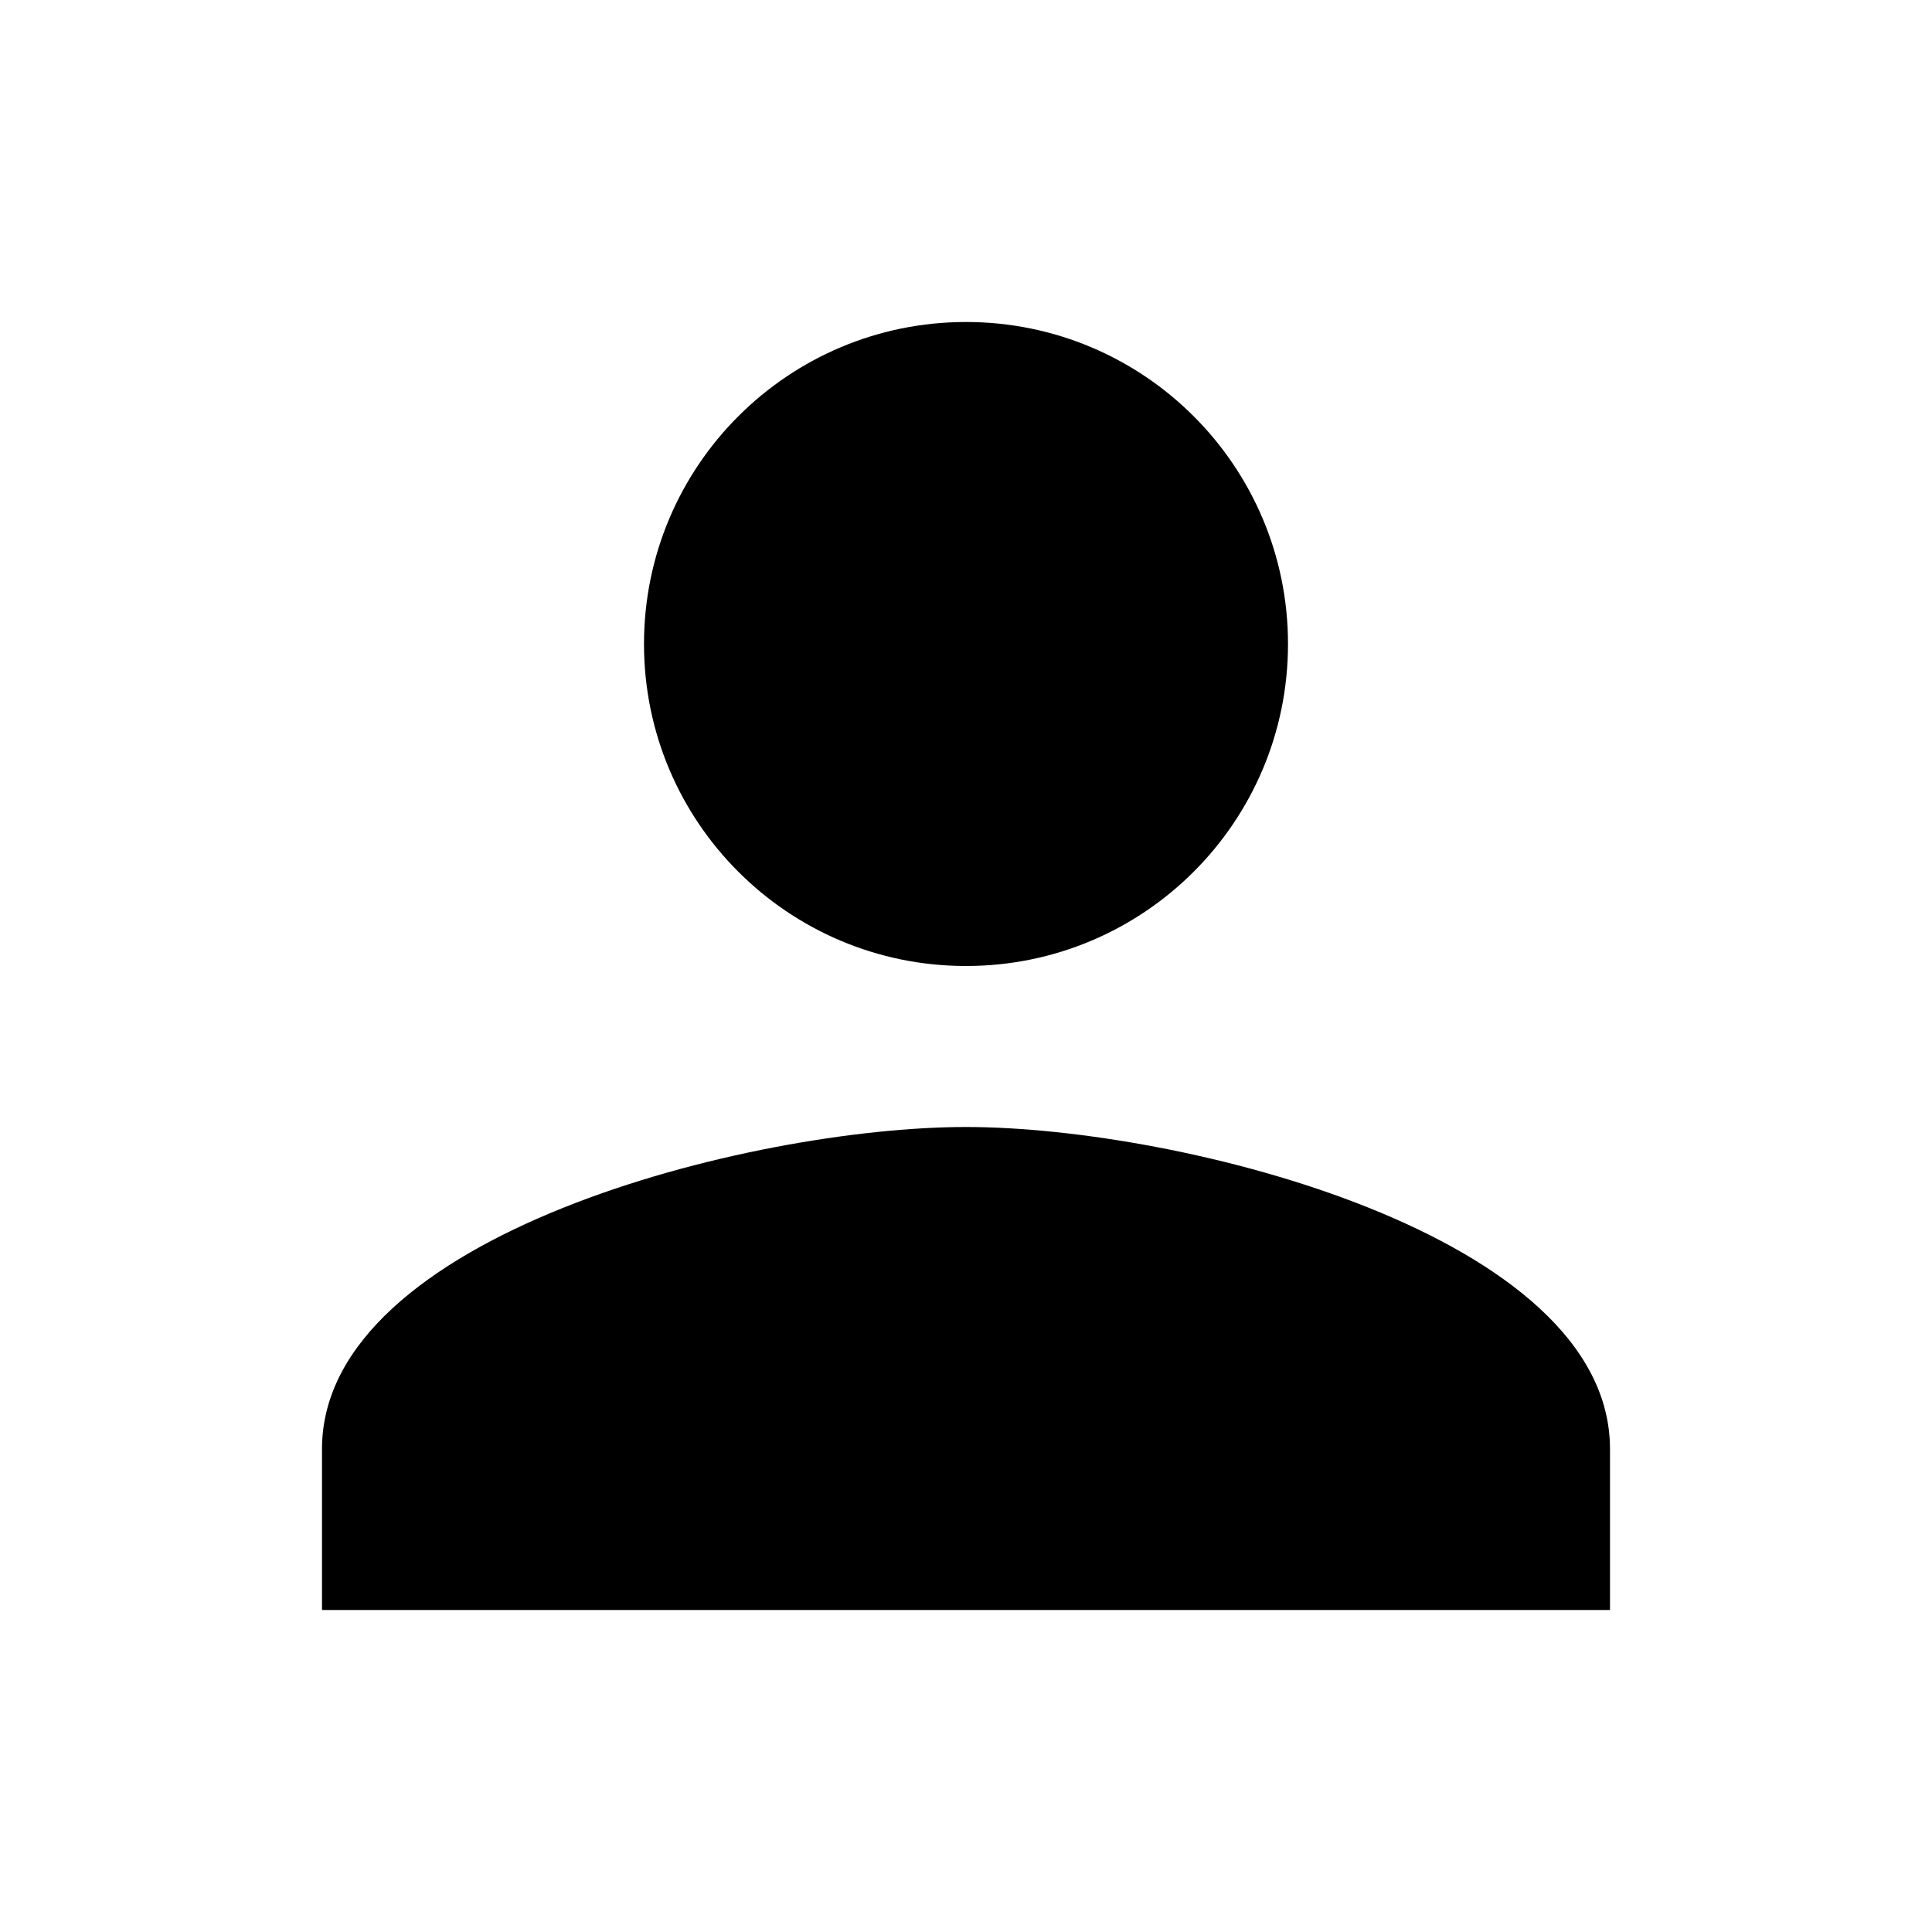
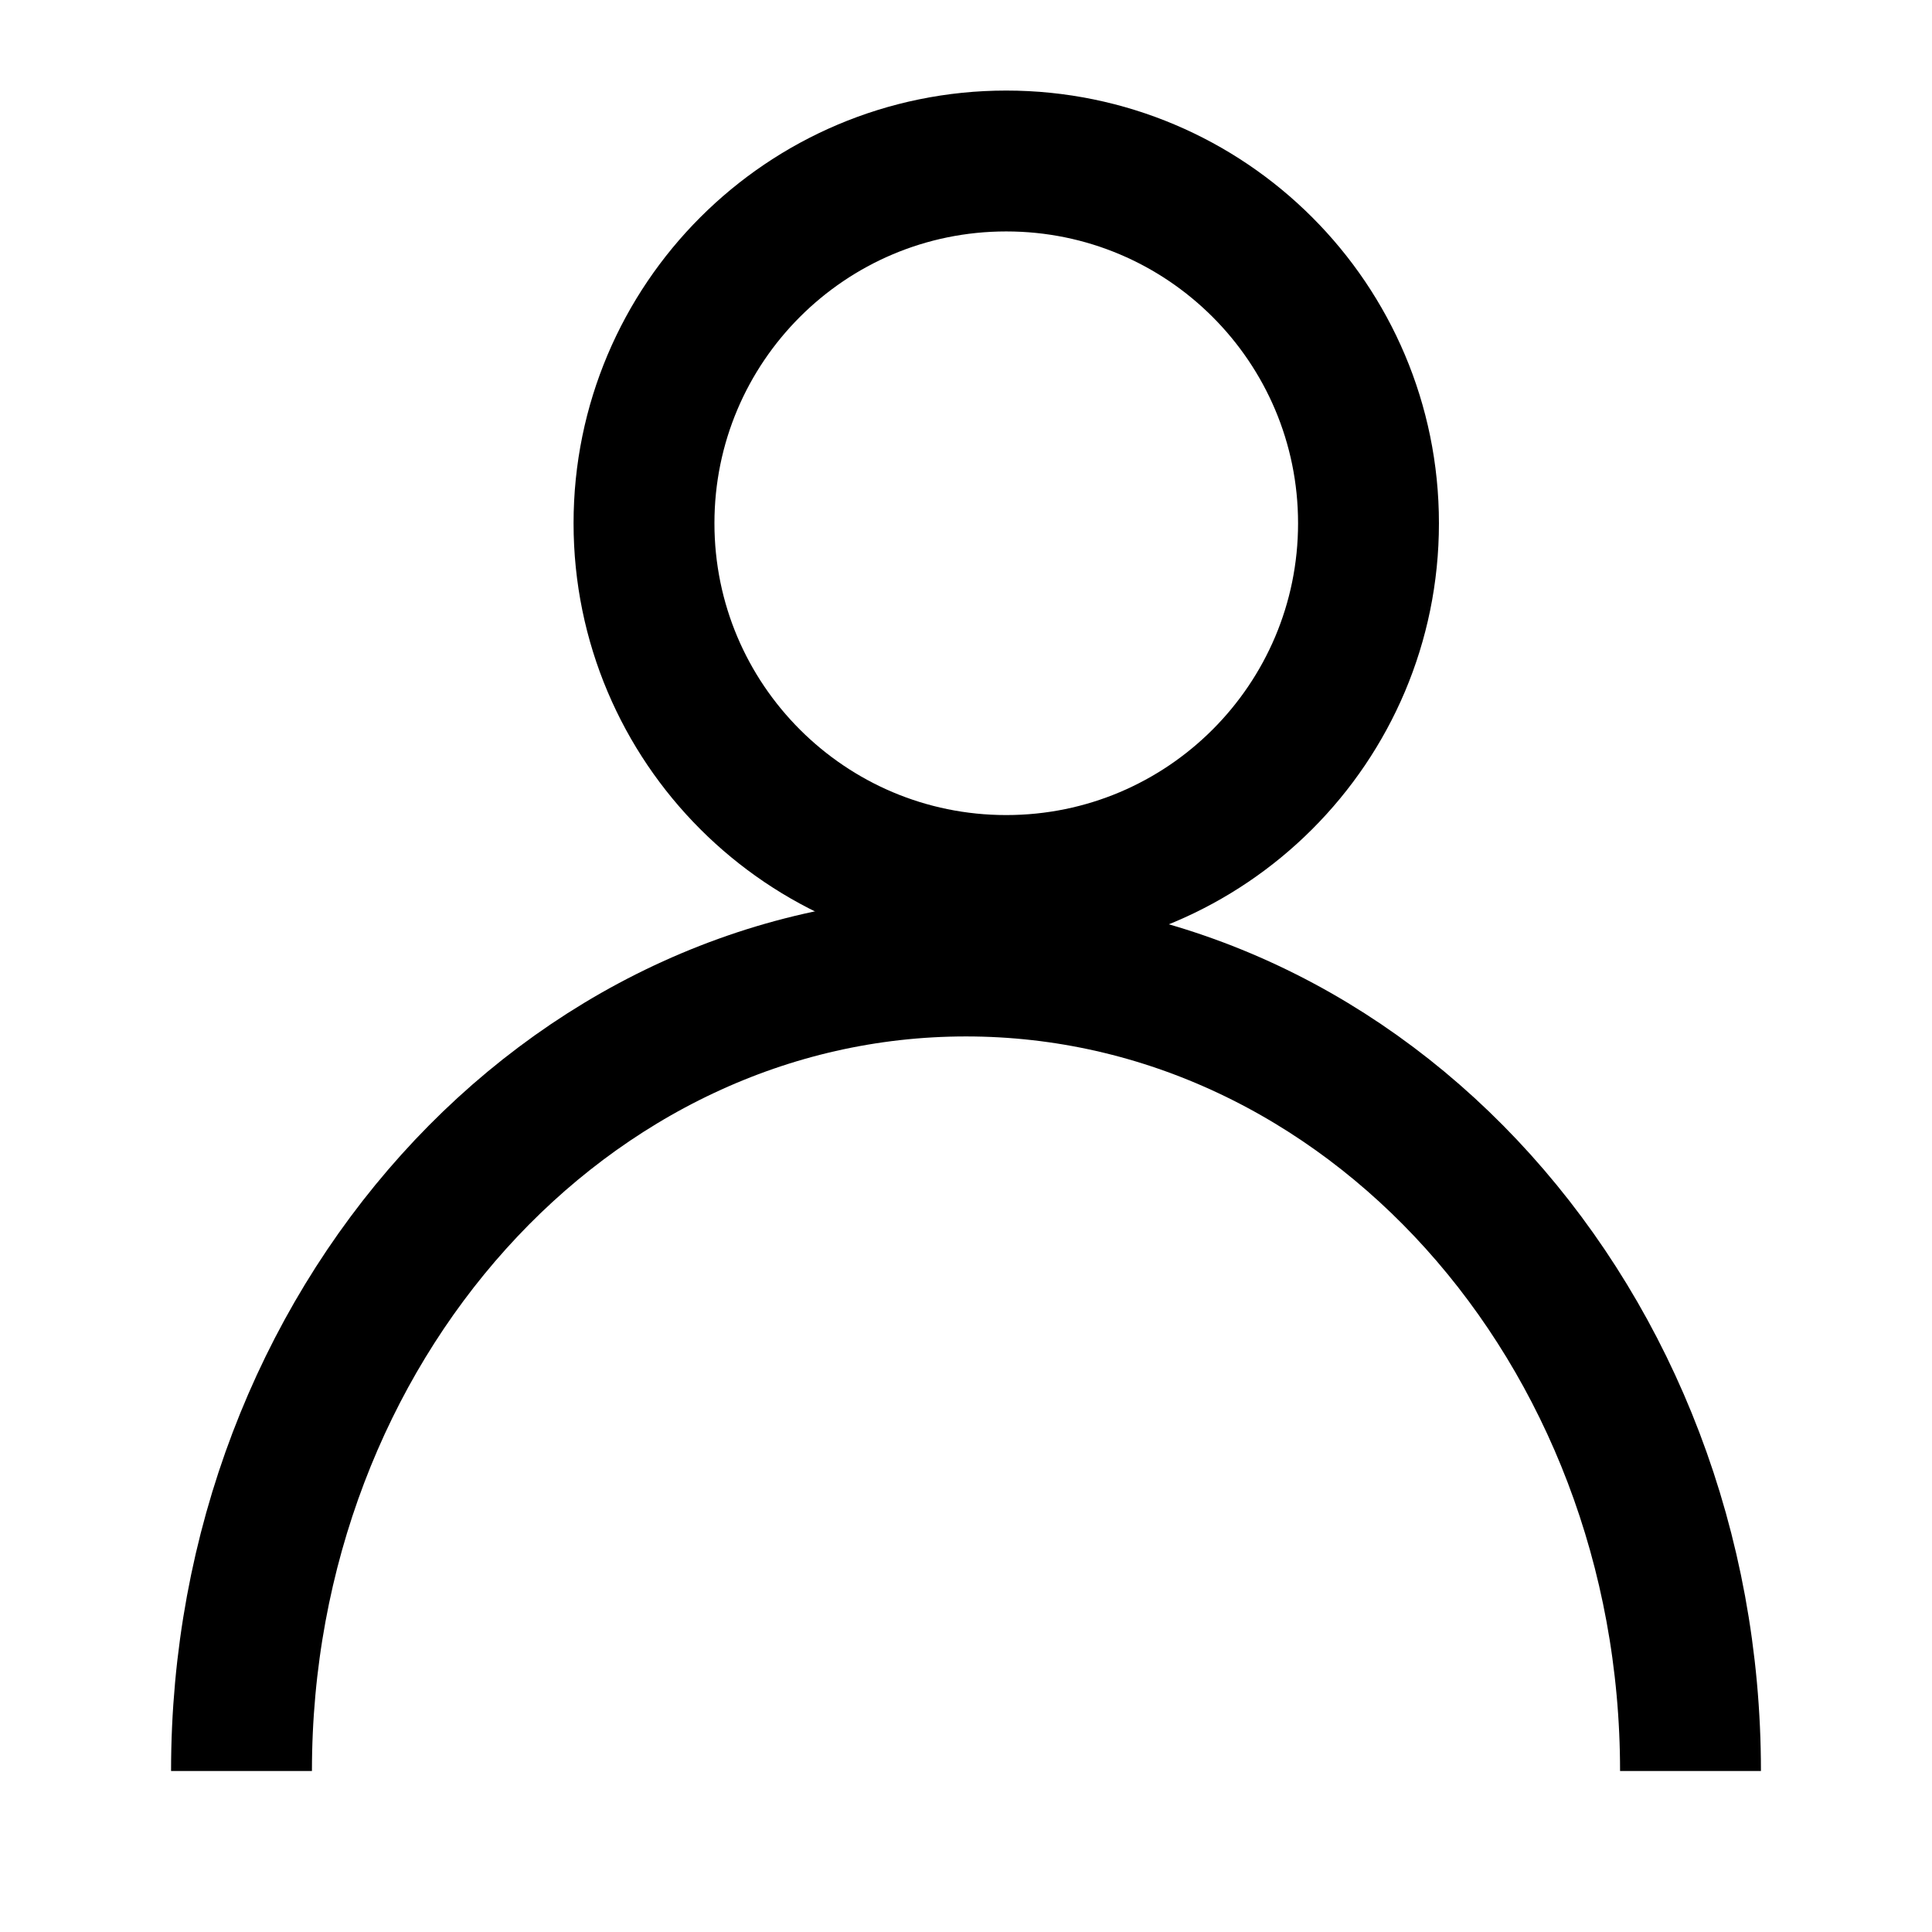
- <svg xmlns="http://www.w3.org/2000/svg" height="24" viewBox="0 0 24 24" width="24">
-   <path d="M0 0h24v24H0z" fill="none" />
-   <path d="M12 12c2.21 0 4-1.79 4-4s-1.79-4-4-4-4 1.79-4 4 1.79 4 4 4zm0 2c-2.67 0-8 1.34-8 4v2h16v-2c0-2.66-5.33-4-8-4z" />
+ <svg xmlns="http://www.w3.org/2000/svg" width="24px" height="24px" viewBox="0 0 24 24" version="1.1">
+   <g id="Icones_Outline" stroke="none" stroke-width="1" fill="none" fill-rule="evenodd" stroke-linejoin="round">
+     <g id="Profil" stroke="#000000" stroke-width="1.75">
+       <g id="Ico_PROFIL" transform="translate(3, 2)">
+         <path d="M14,4.5 C14,6.985 11.985,9 9.5,9 C7.015,9 5,6.985 5,4.5 C5,2.015 7.015,0 9.5,0 C11.985,0 14,2.015 14,4.5 Z" id="Stroke-1" />
+         <path d="M0,20 C0,14.477 4.029,10 9,10 C13.971,10 18,14.477 18,20" id="Stroke-3" />
+       </g>
+     </g>
+   </g>
</svg>
